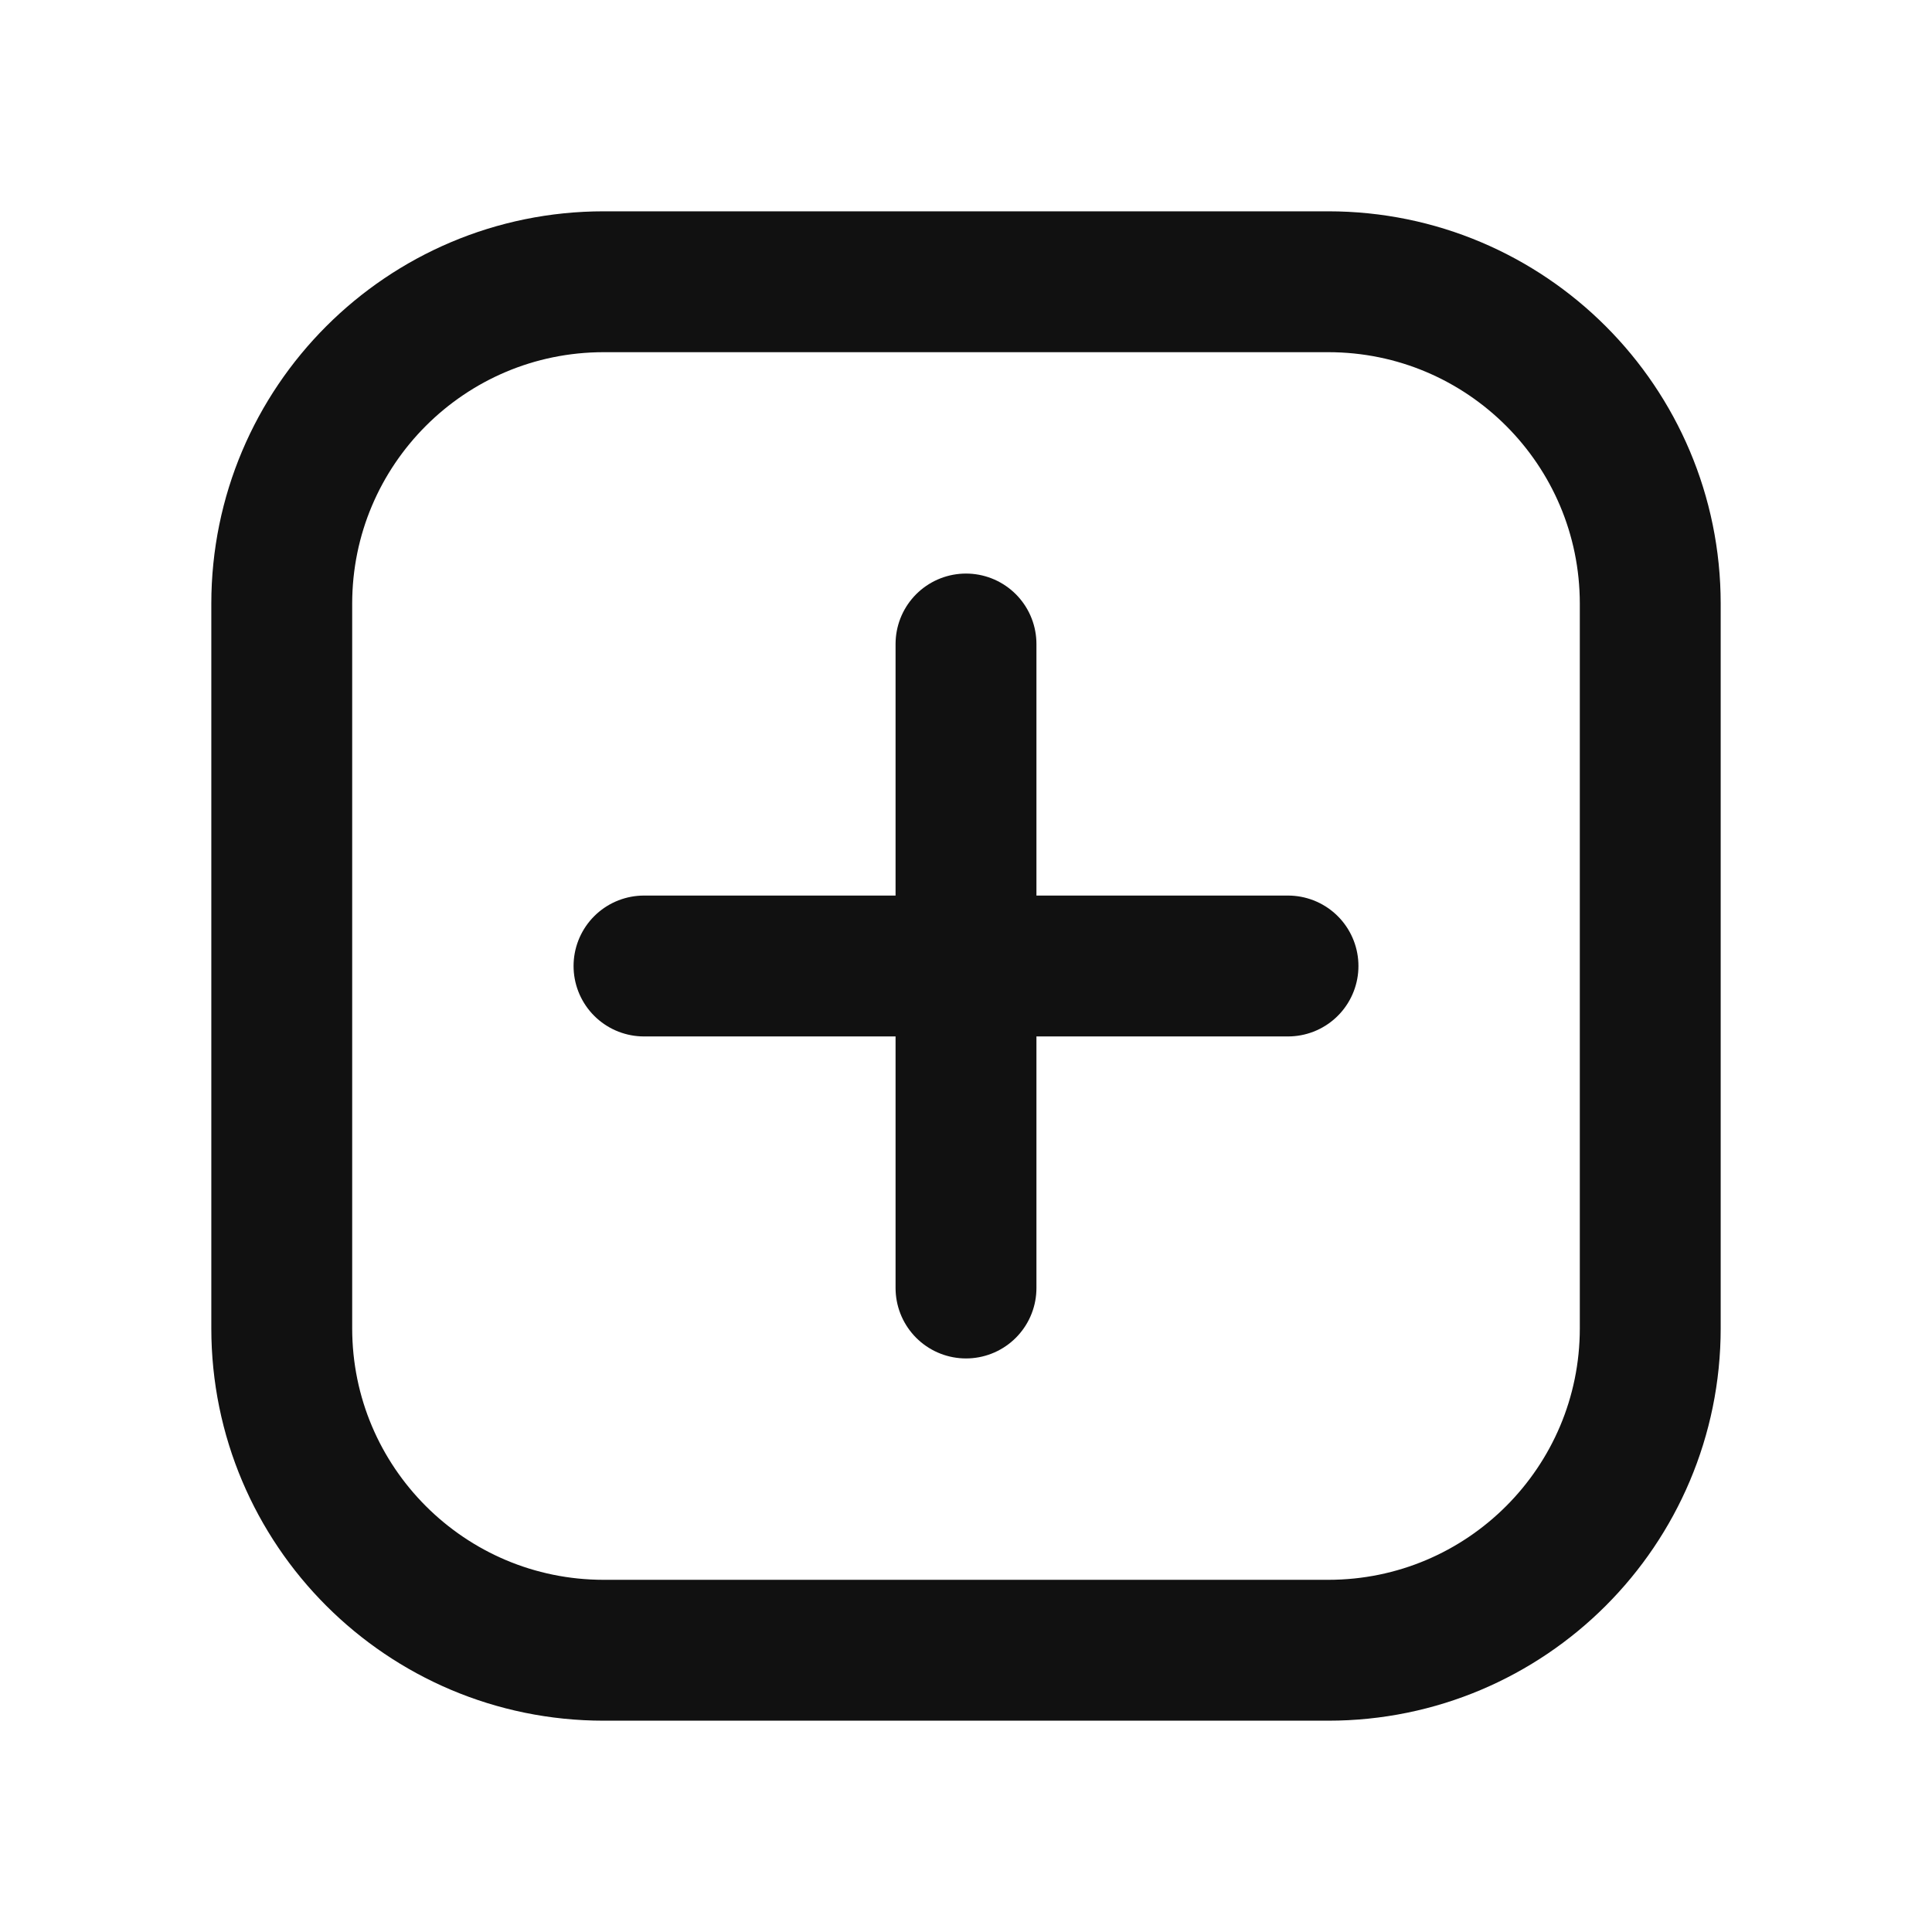
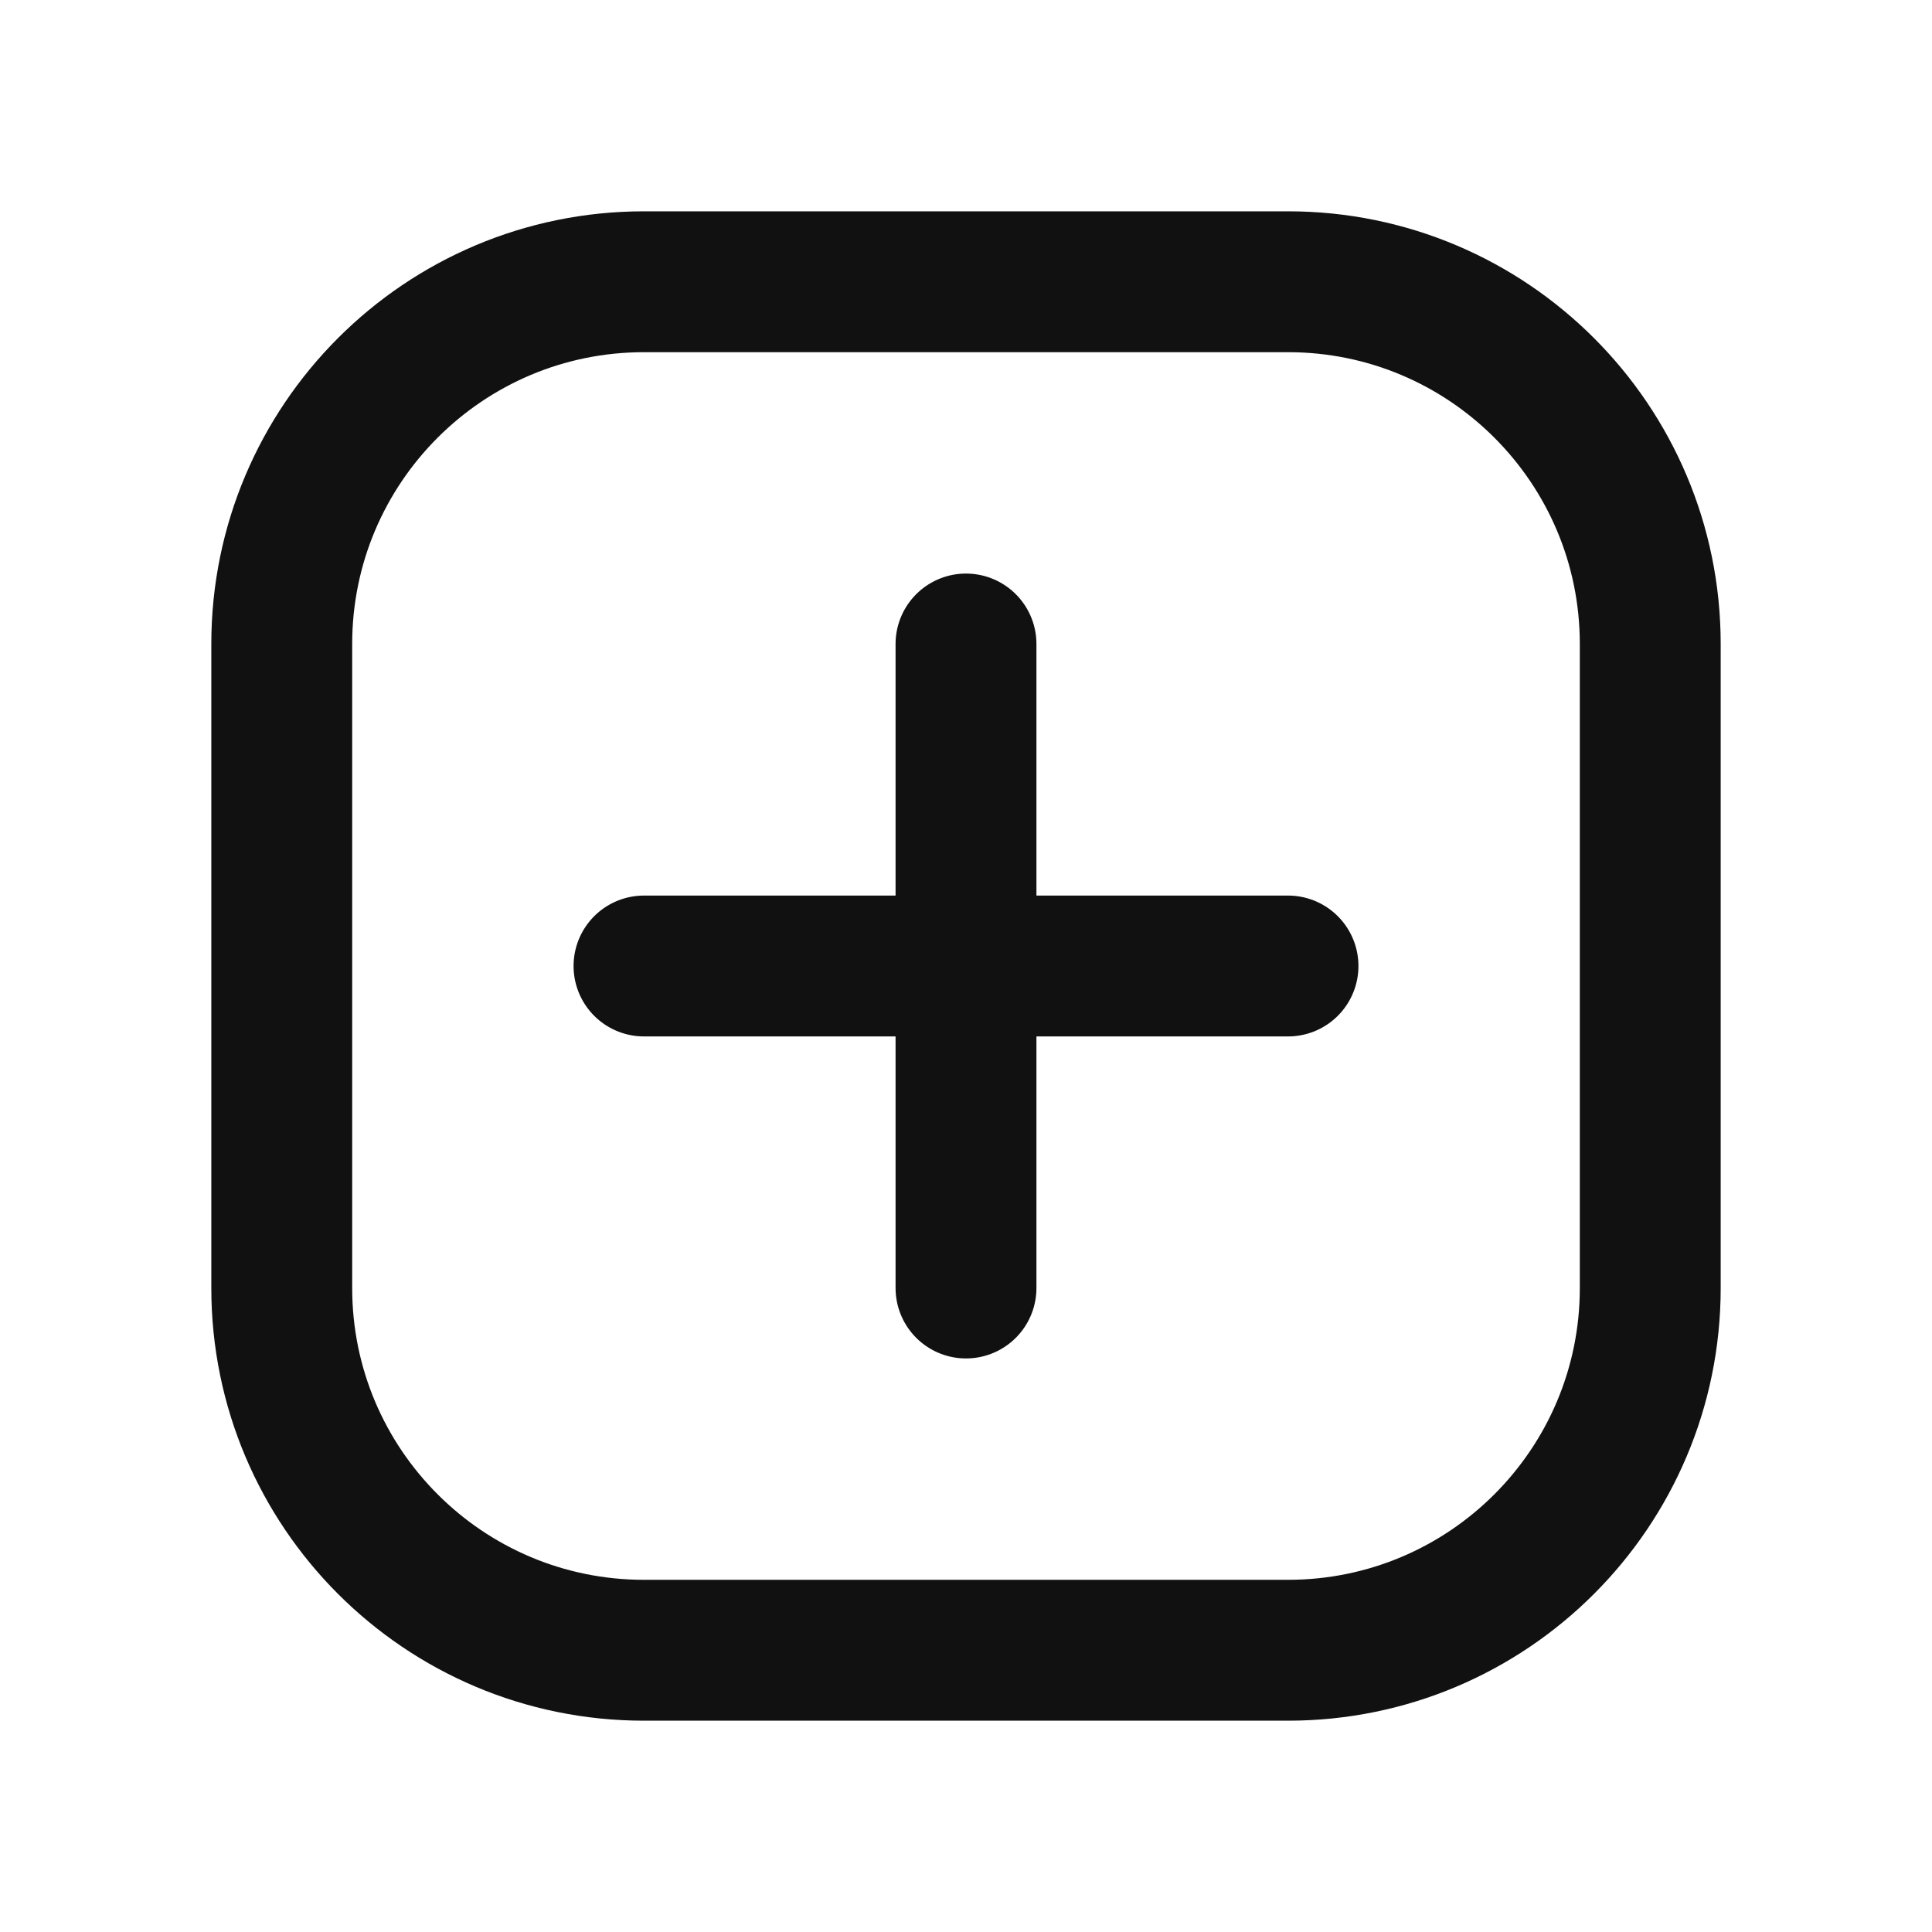
<svg xmlns="http://www.w3.org/2000/svg" viewBox="0 0 24 24" fill="none" aria-hidden="true">
-   <rect x="3.5" y="3.5" width="17" height="17" rx="4" stroke="#111111" stroke-width="1.75" />
+   <rect x="3.5" y="3.5" width="17" height="17" rx="4.5" stroke="#111111" stroke-width="1.75" />
  <path d="M12 8v8M8 12h8" stroke="#111111" stroke-width="1.75" stroke-linecap="round" />
</svg>
